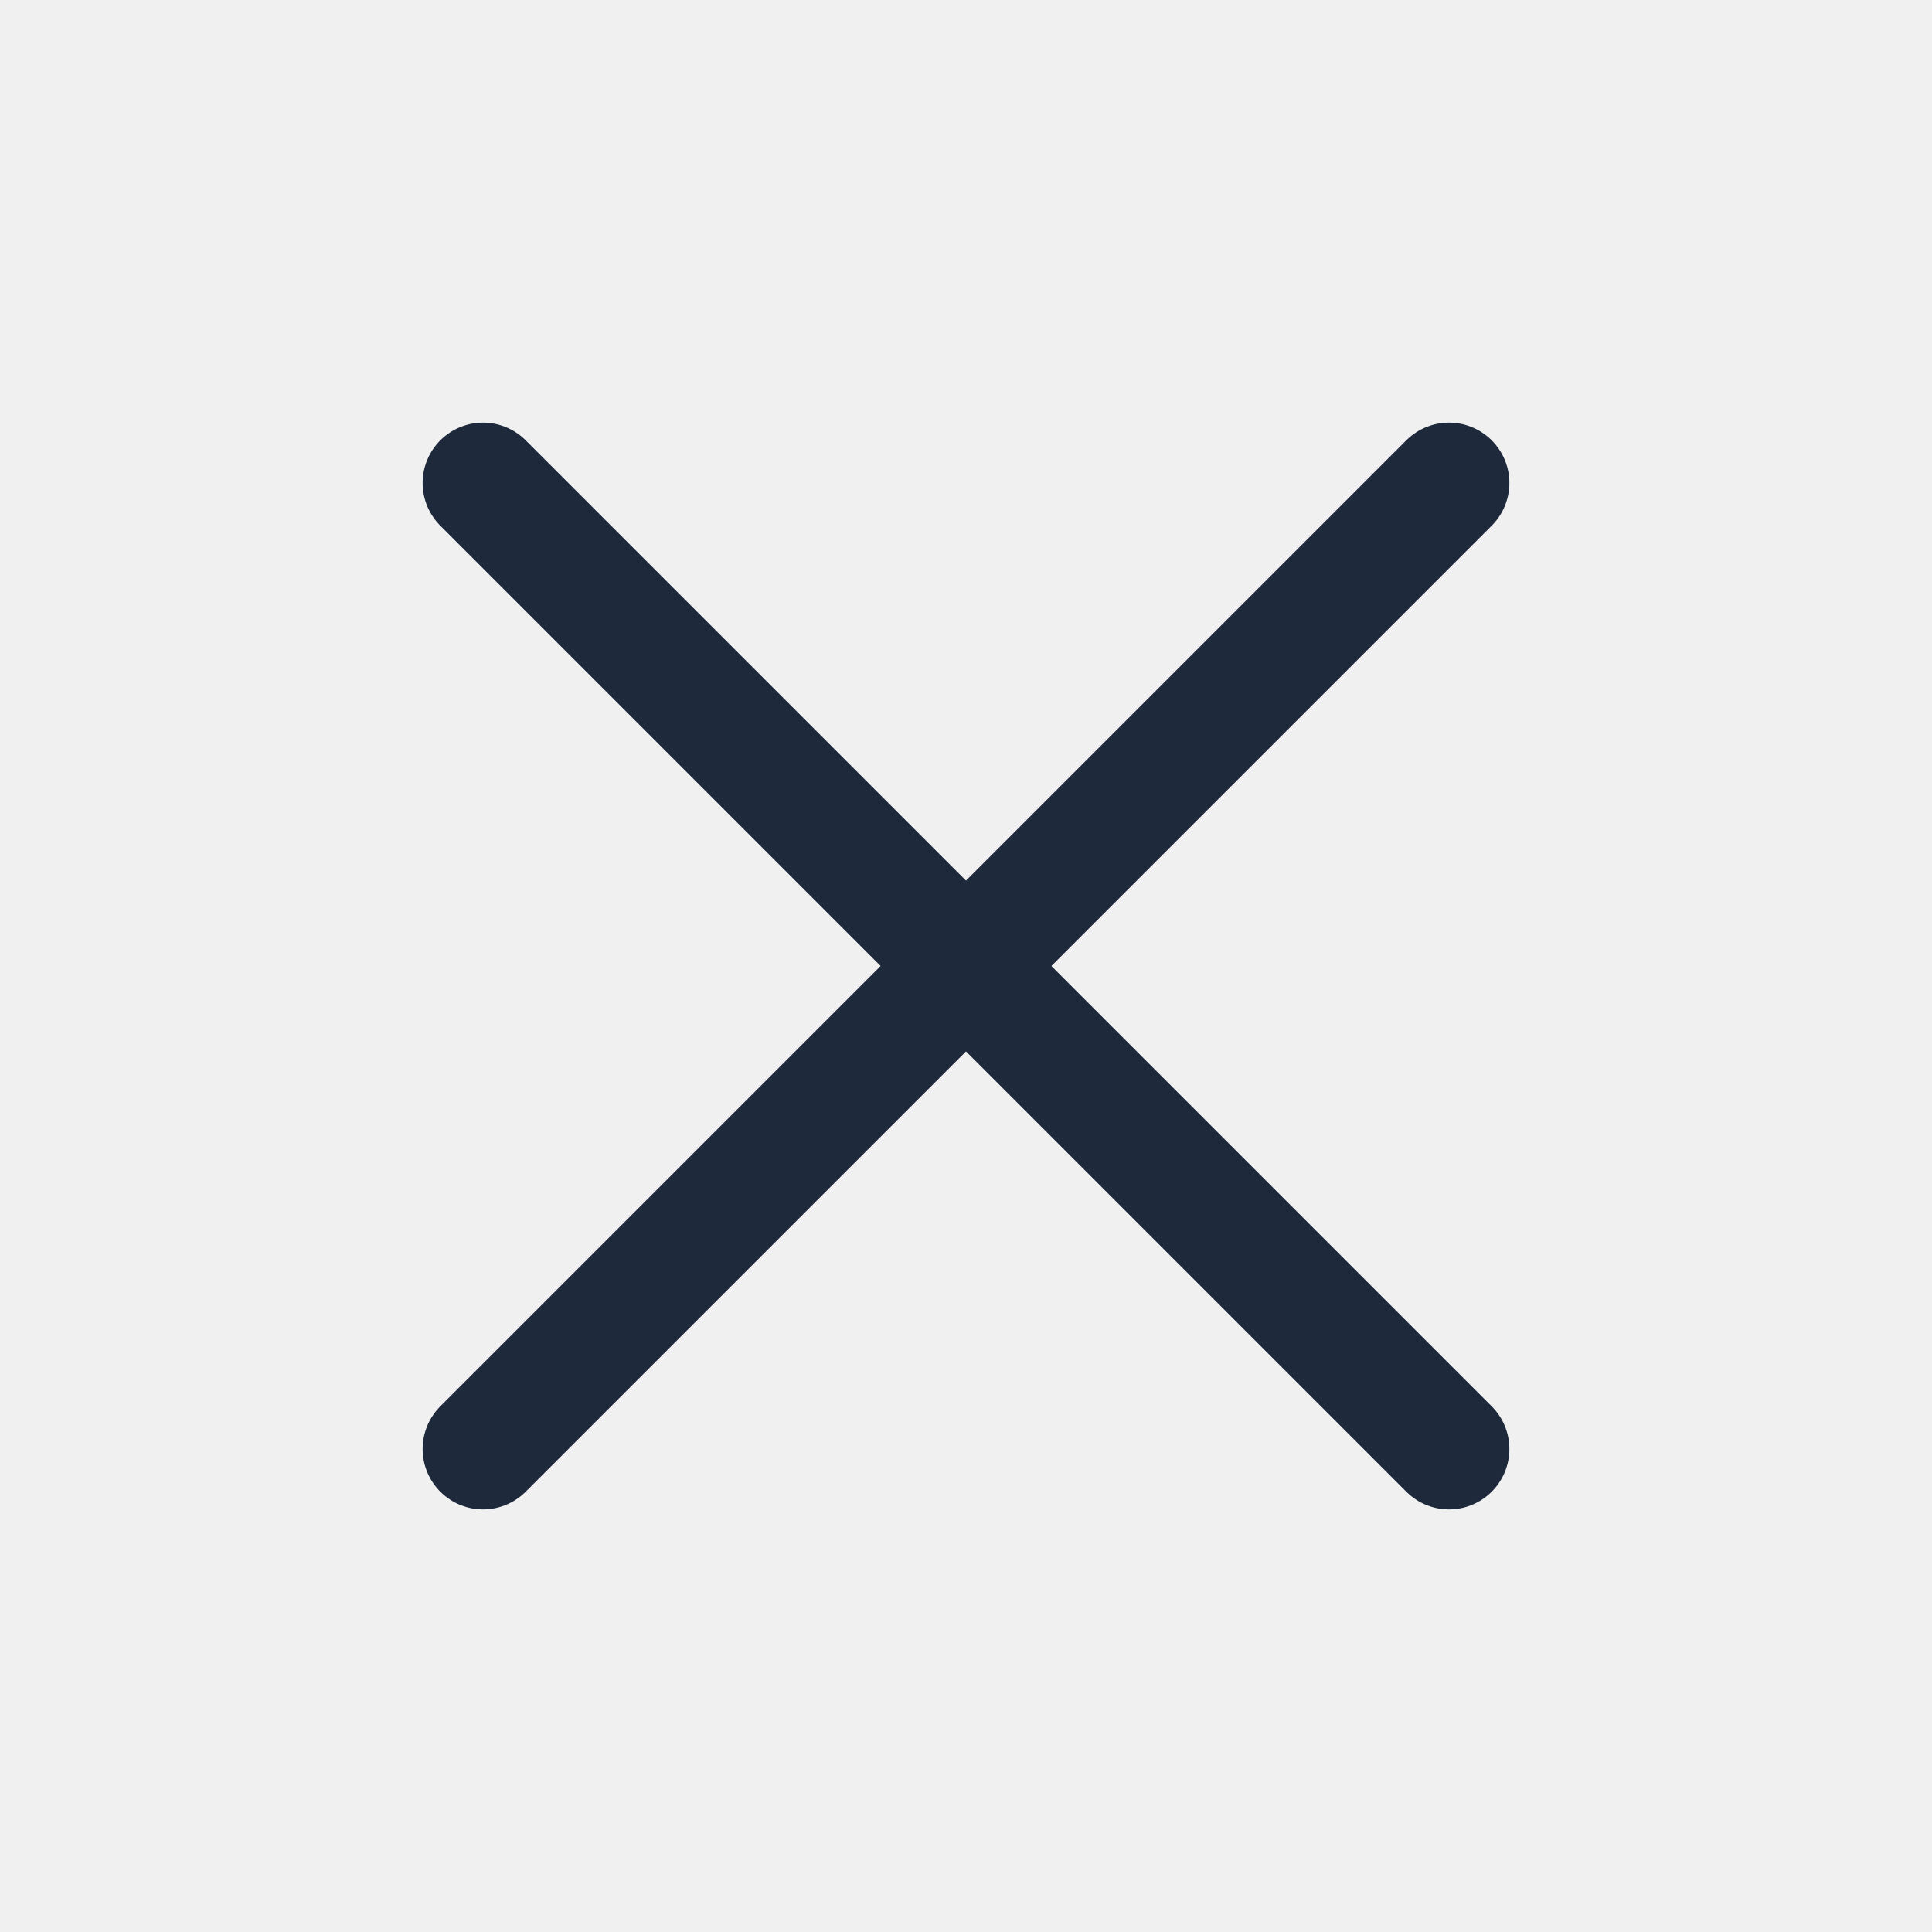
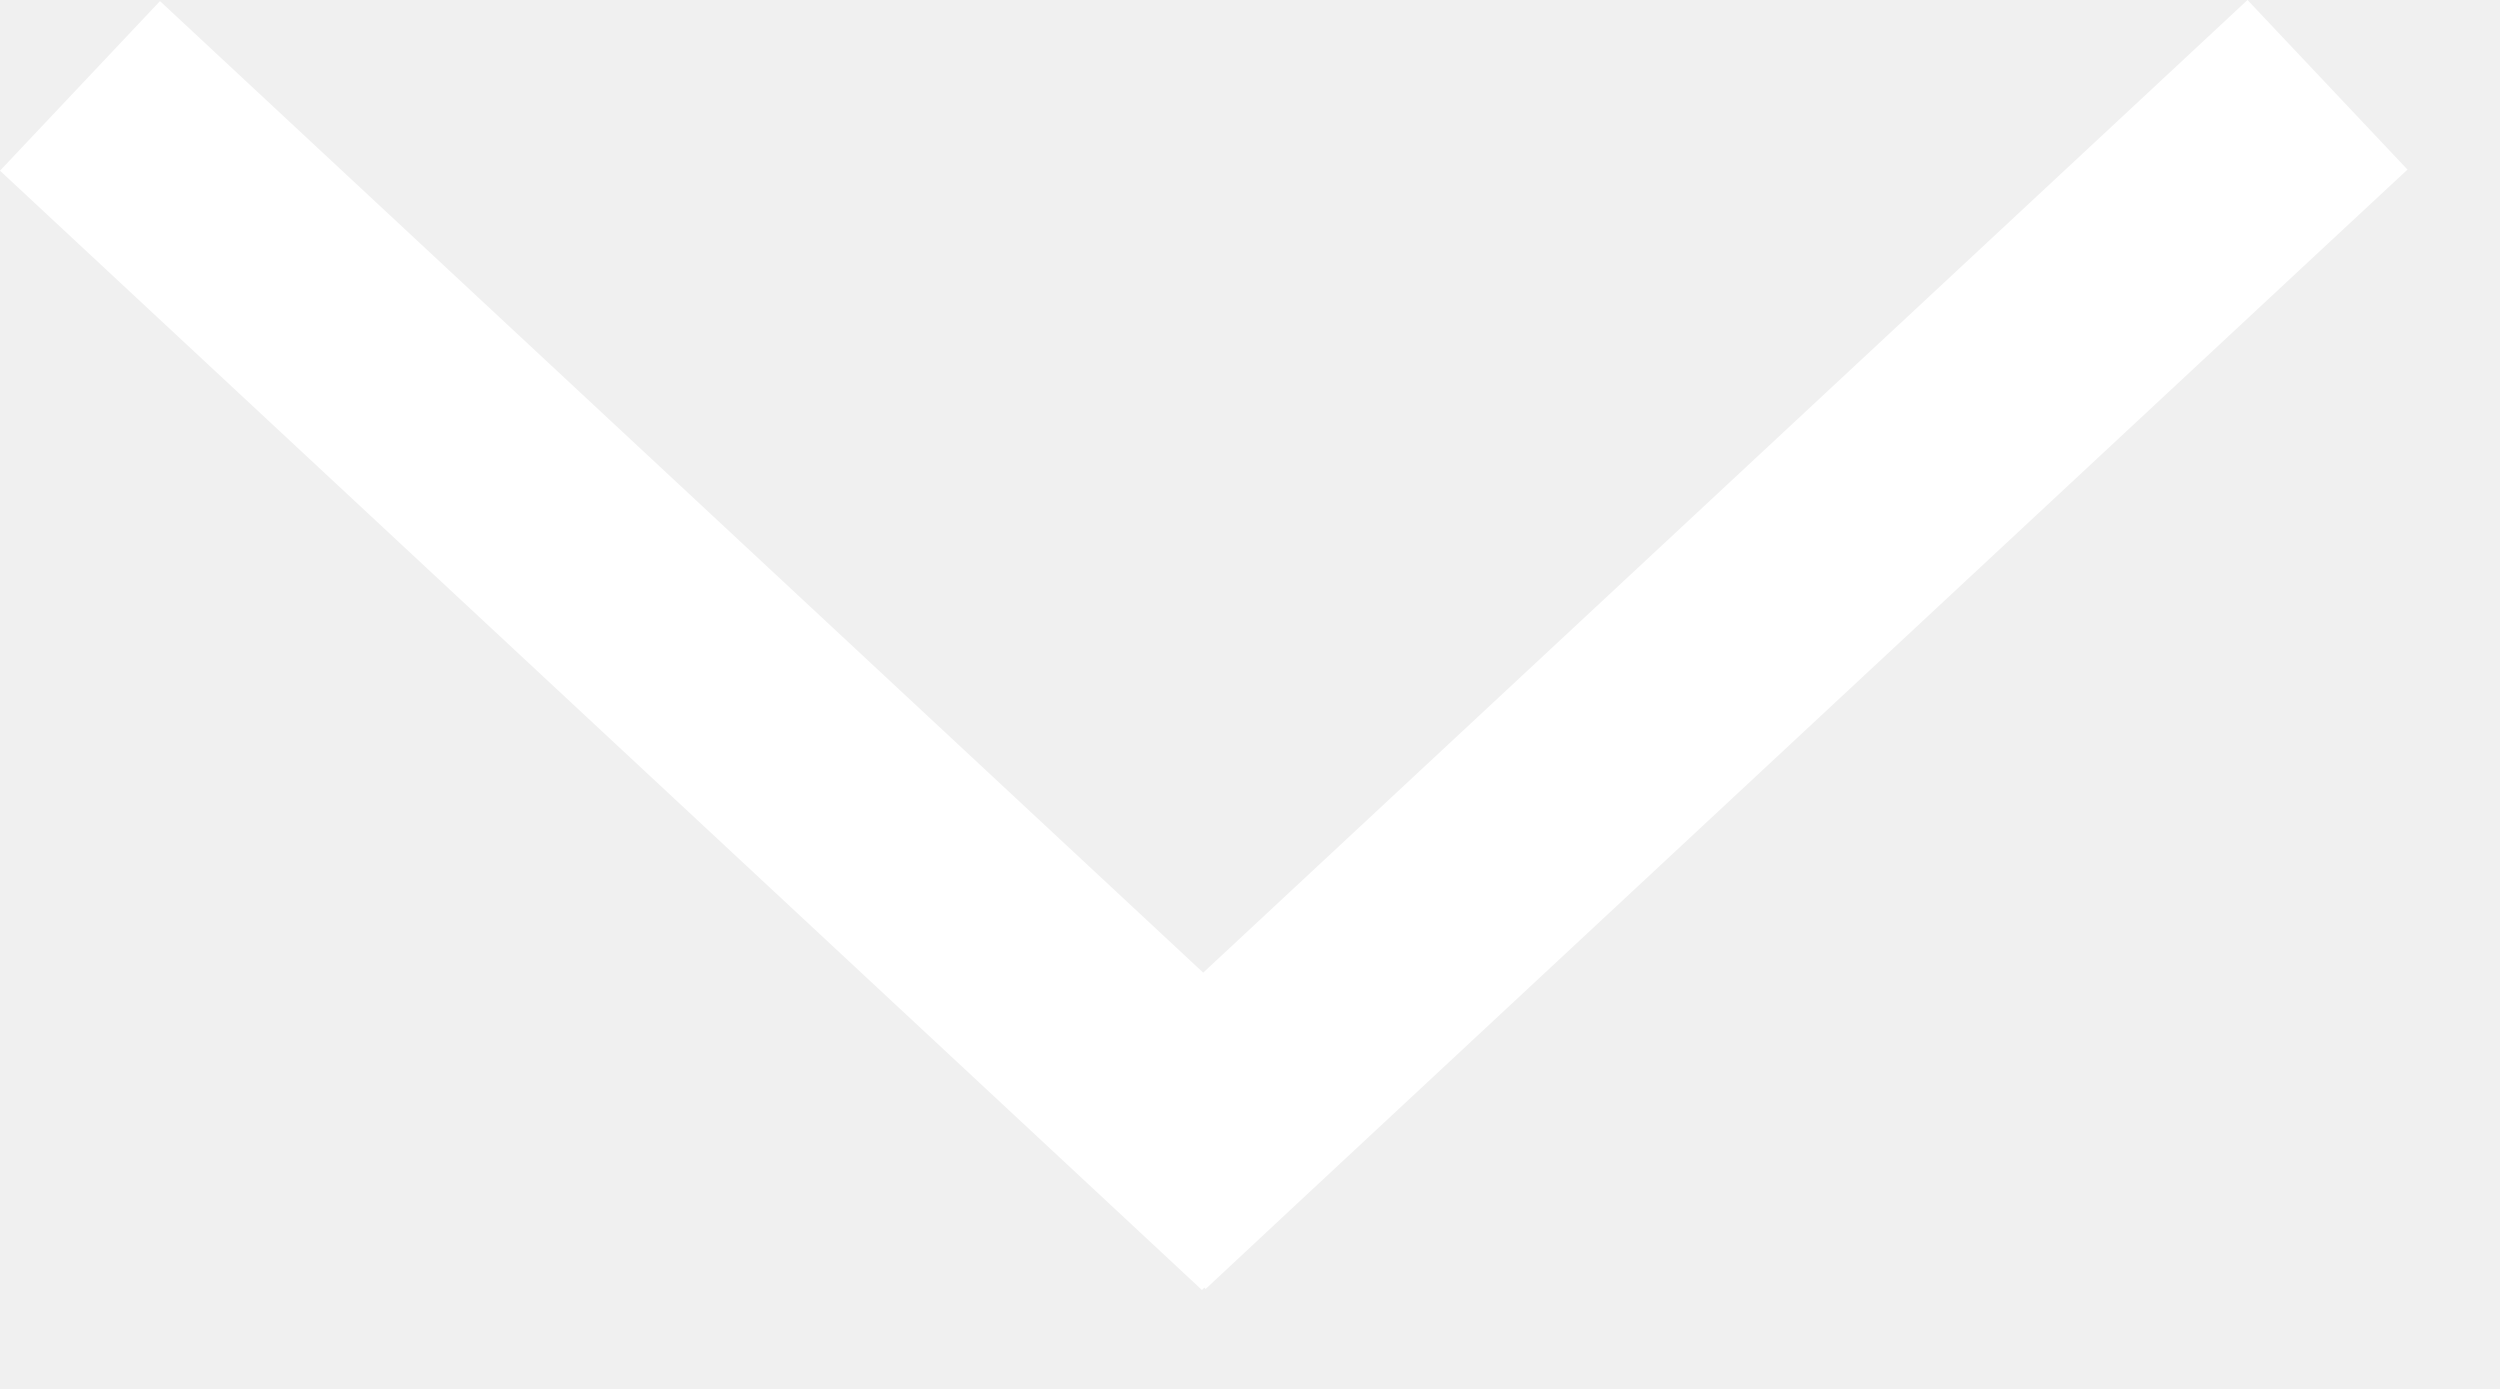
- <svg xmlns="http://www.w3.org/2000/svg" width="16" height="16" viewBox="0 0 16 16" fill="none">
-   <path d="M12 4L4 12" stroke="#1E293B" stroke-linecap="round" stroke-linejoin="round" />
-   <path d="M4 4L12 12" stroke="#1E293B" stroke-linecap="round" stroke-linejoin="round" />
+ <svg xmlns="http://www.w3.org/2000/svg" width="18" height="10" viewBox="0 0 18 10" version="1.1">
+   <g id="Page-1" fill="none" fill-rule="evenodd">
+     <g id="close" fill="#ffffff">
+       <path d="M8.671,9.271 L8.654,9.288 L8.04,8.716 L0.614,1.801 L0,1.229 L1.152,0.008 L1.766,0.58 L8.663,7.003 L15.568,0.572 L16.182,0 L17.334,1.221 L16.719,1.793 L9.294,8.708 L8.68,9.281 L8.671,9.271 Z" id="Shape" />
+     </g>
+   </g>
</svg>
